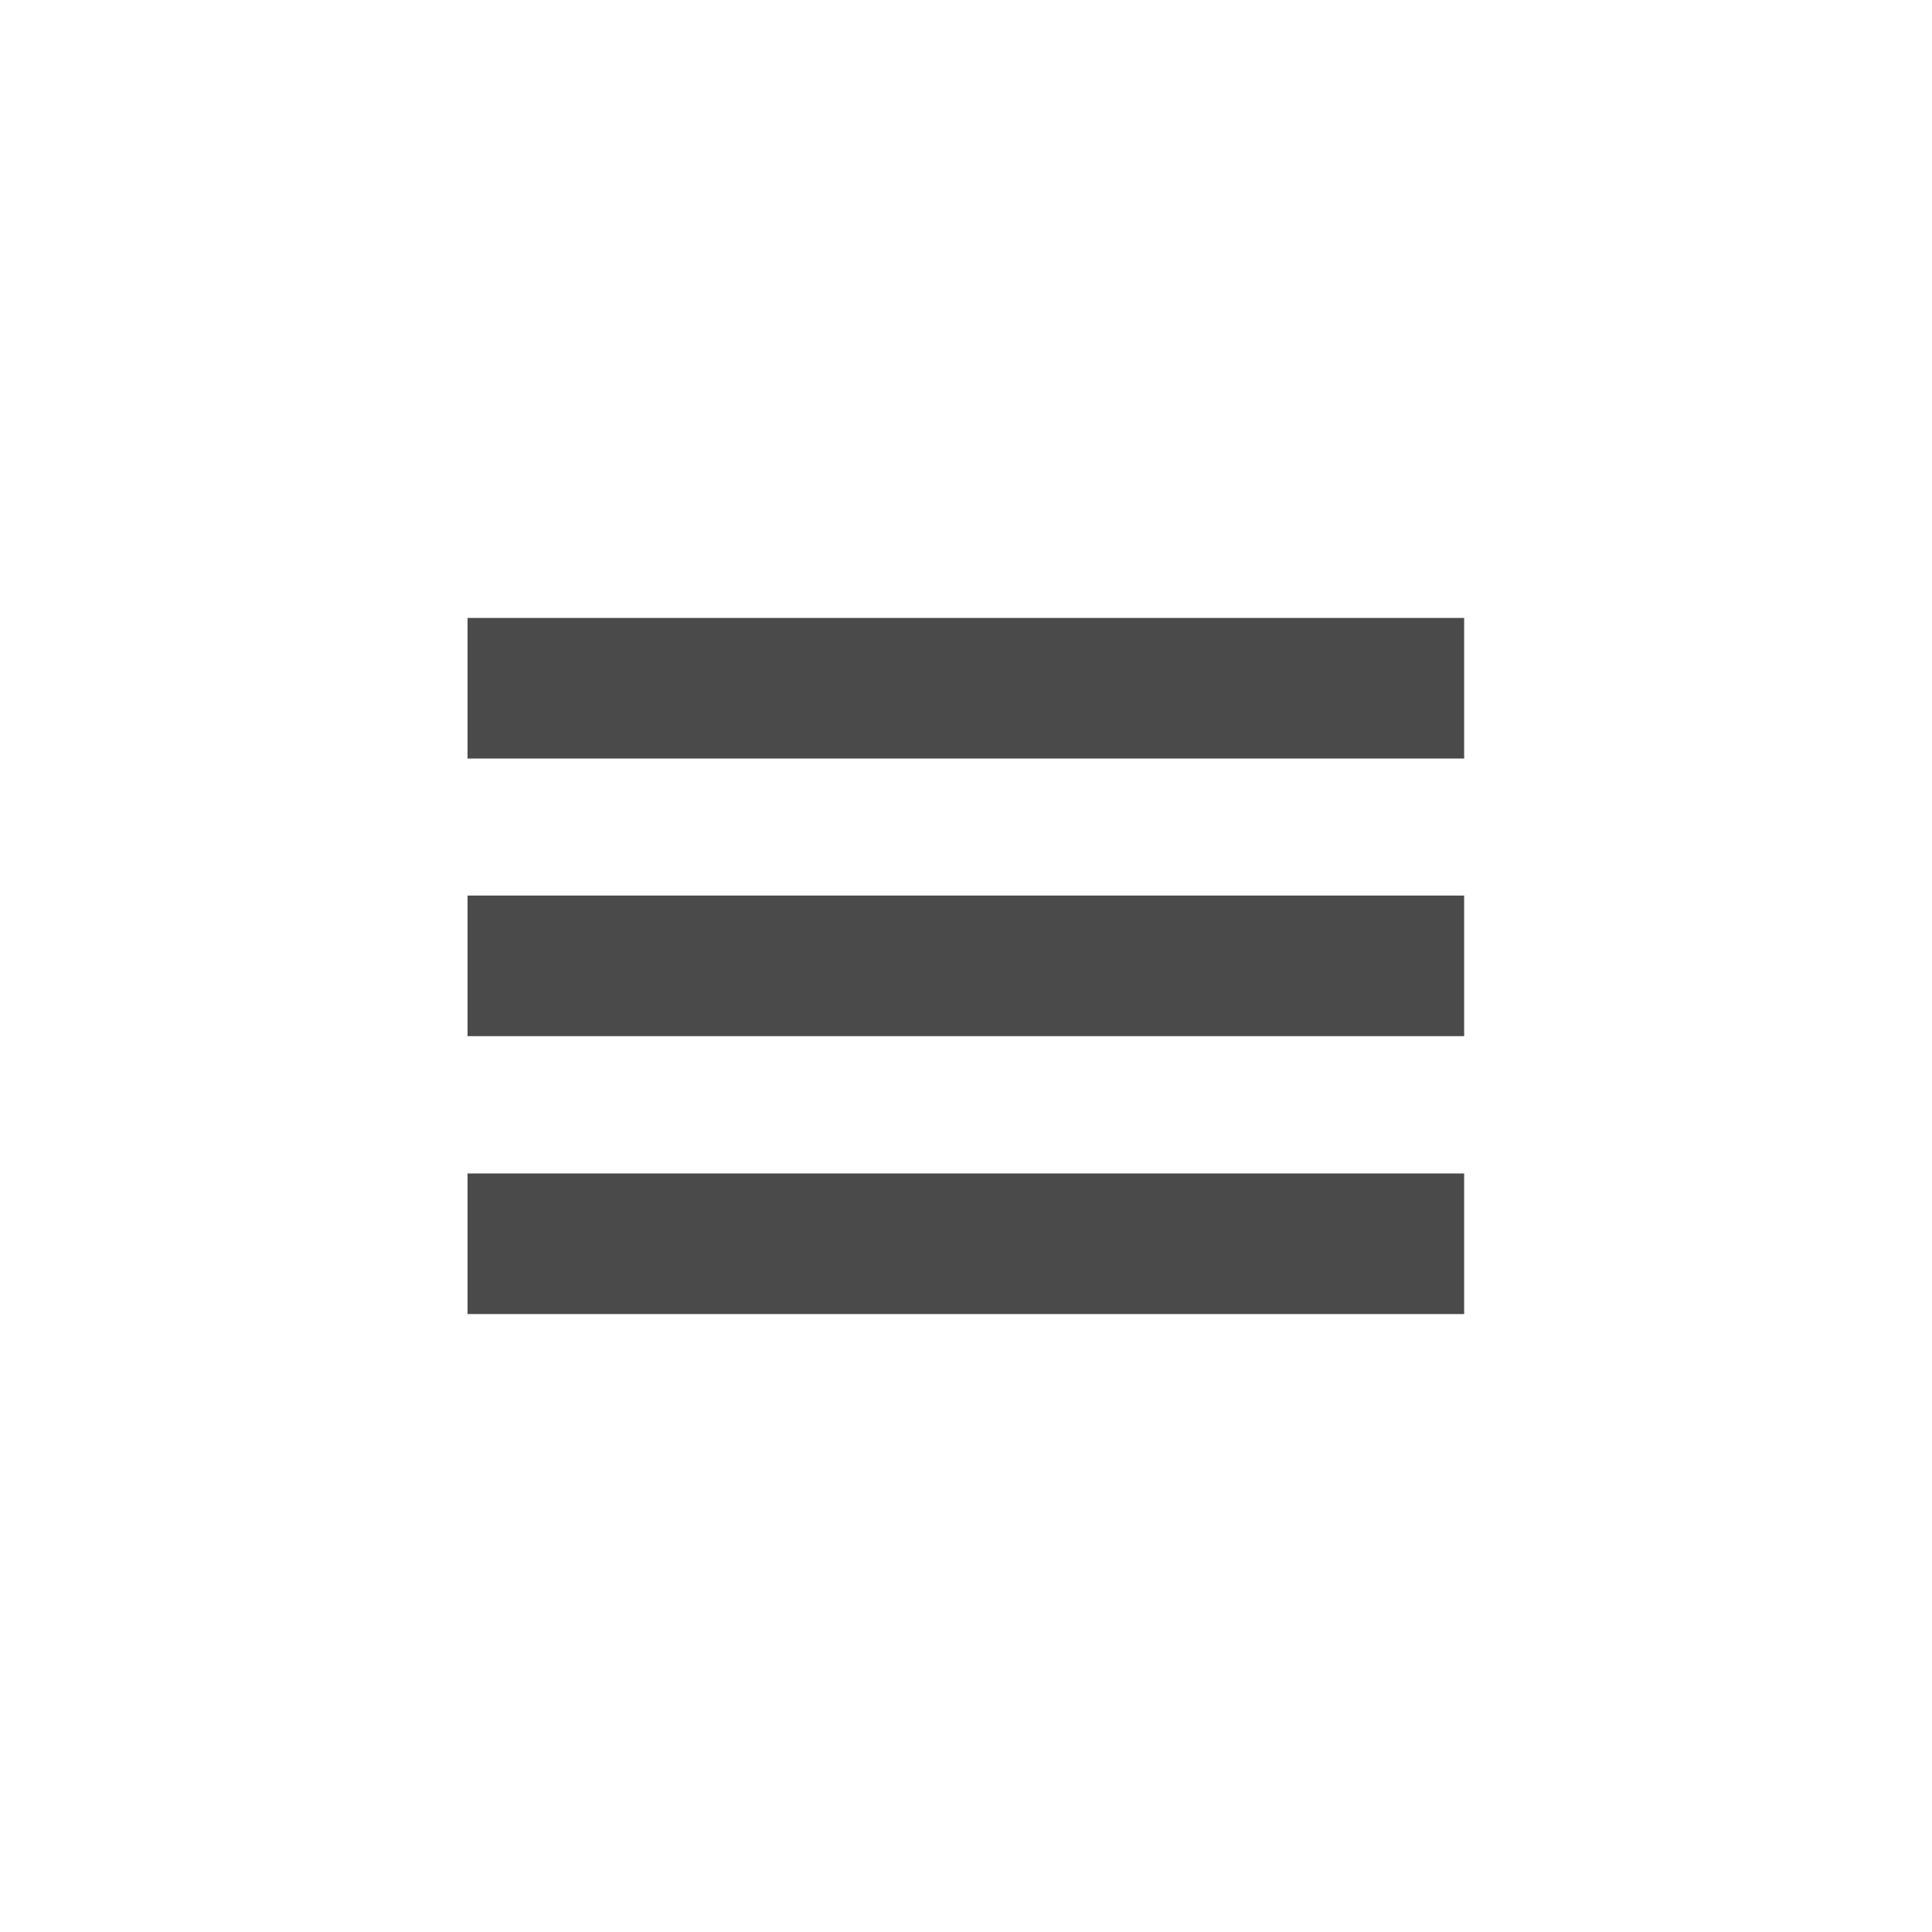
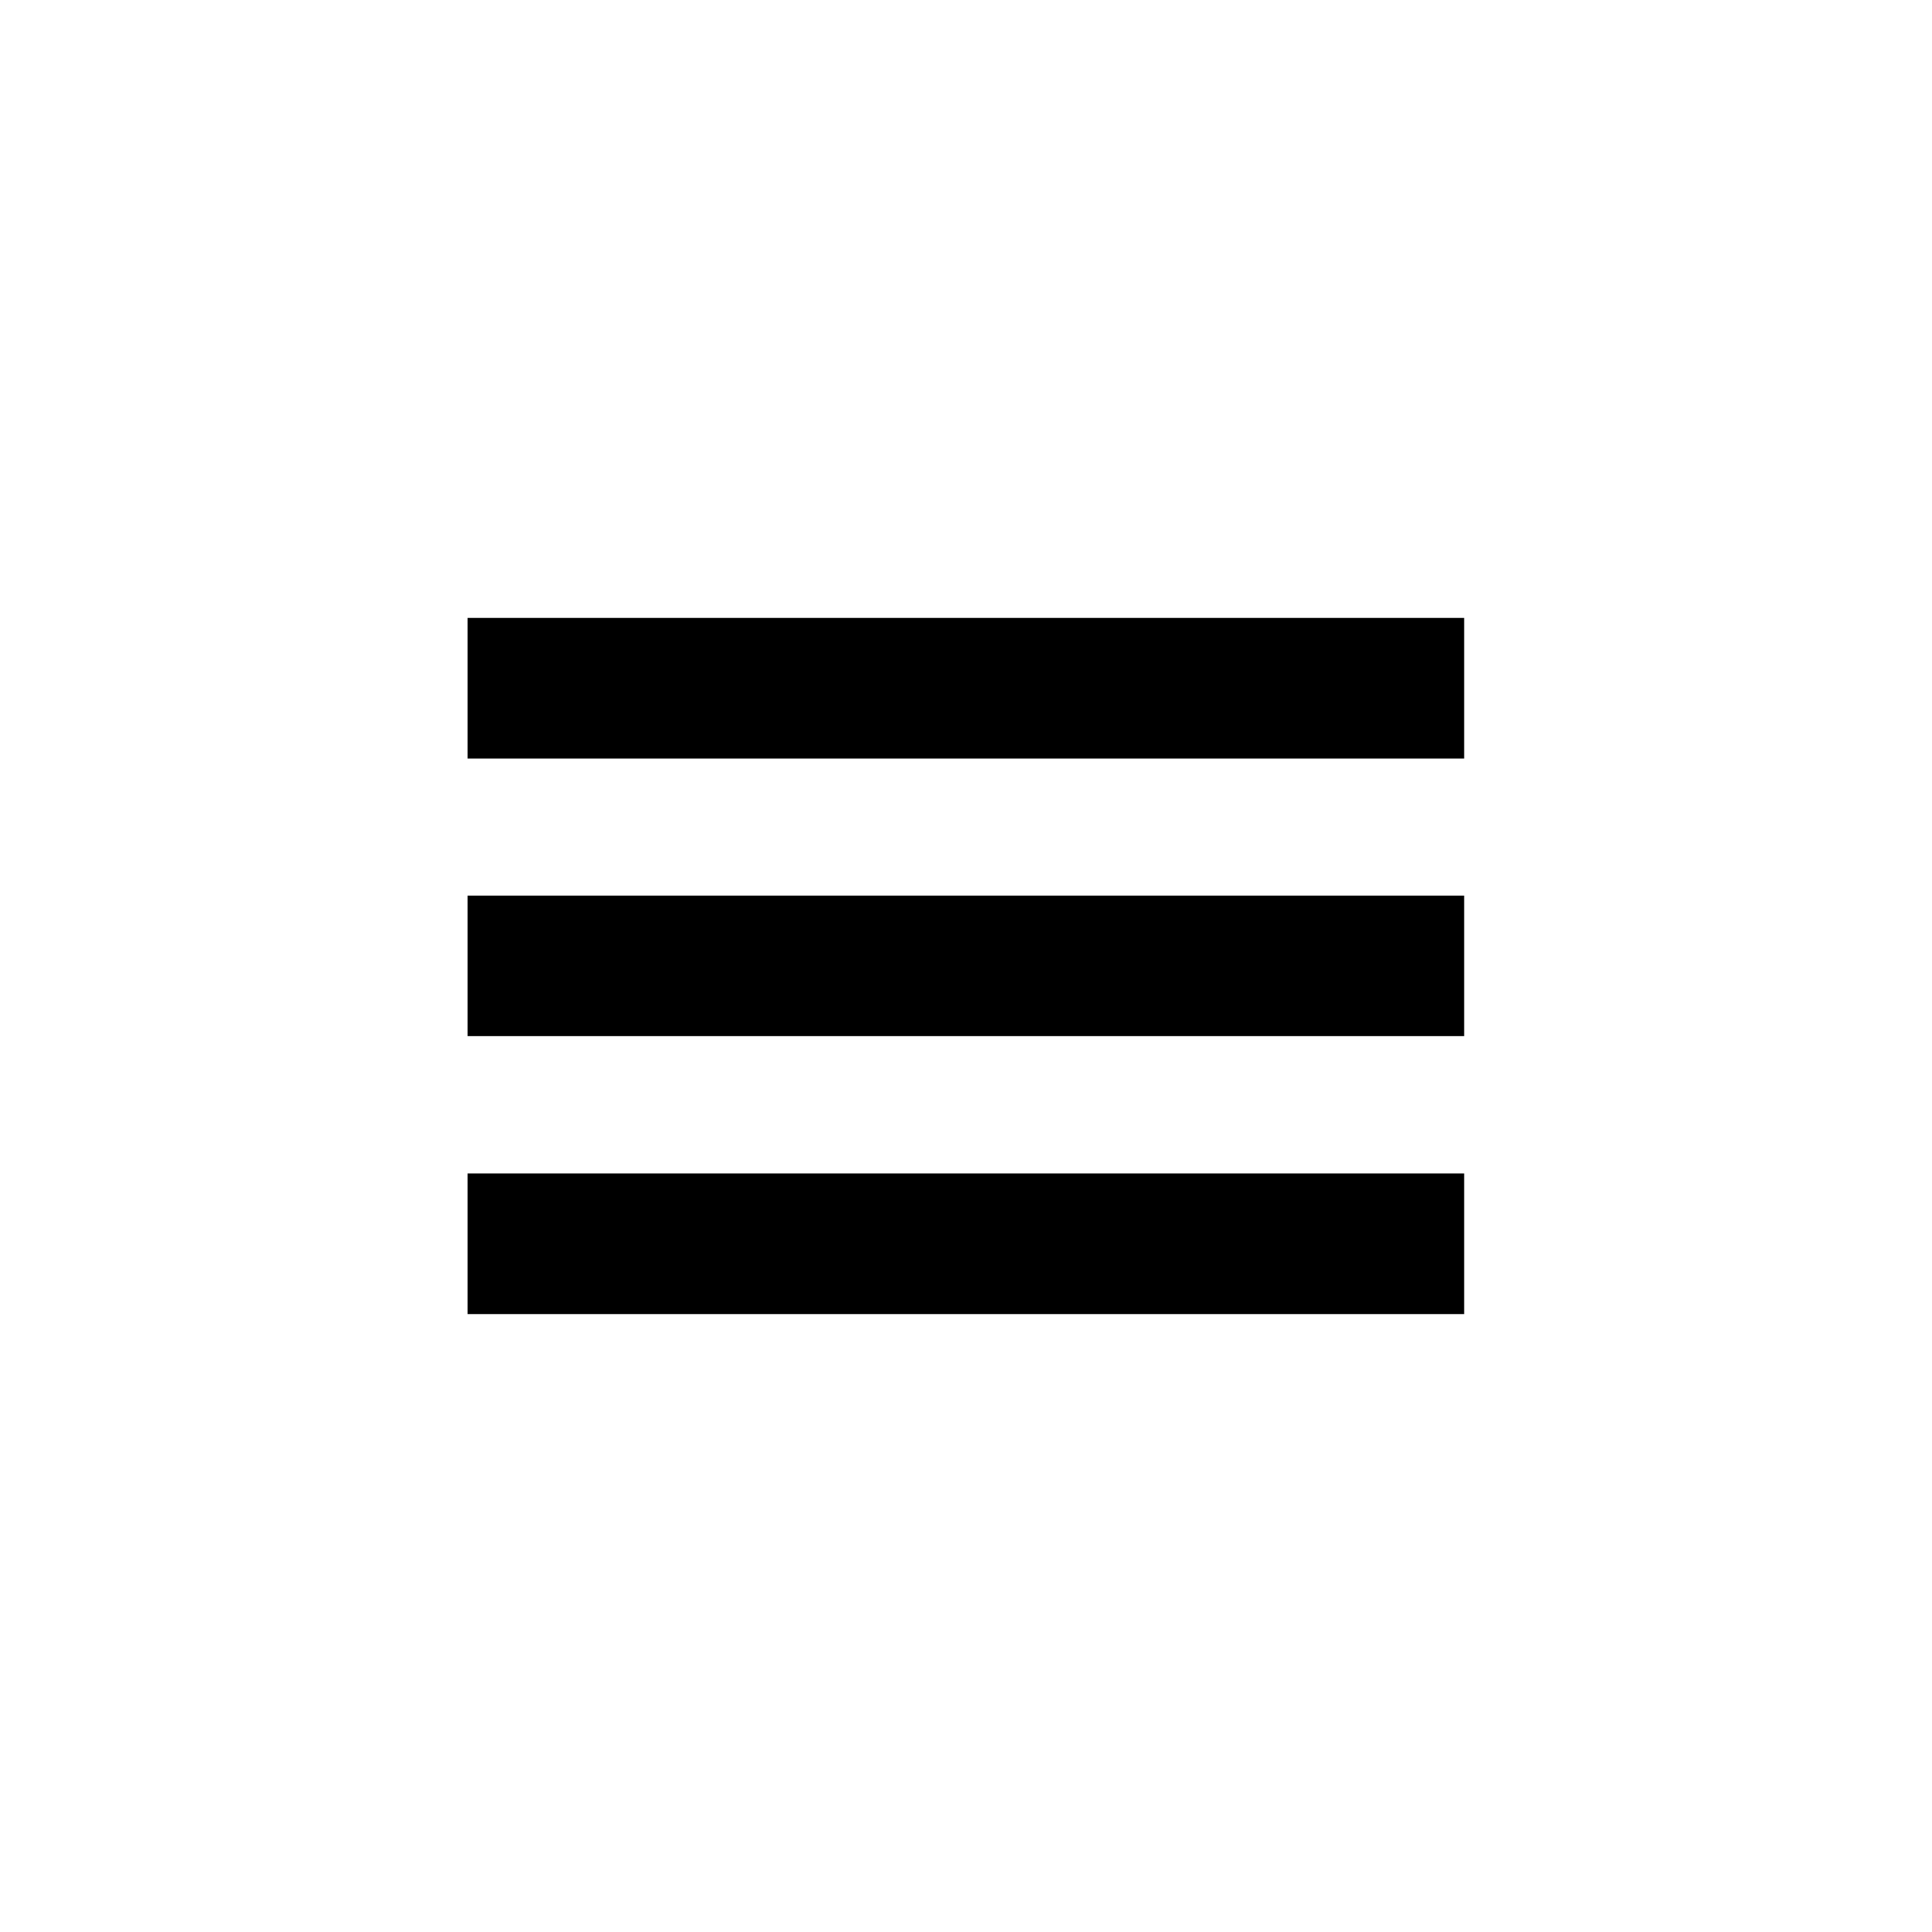
<svg xmlns="http://www.w3.org/2000/svg" version="1.1" id="Layer_1" x="0px" y="0px" viewBox="0 0 650 650" enable-background="new 0 0 650 650" xml:space="preserve">
  <g id="navicon">
-     <rect x="157.3" y="207.9" fill="#4A4A4A" width="335.3" height="47.3" />
-     <rect x="157.3" y="301.3" fill="#4A4A4A" width="335.3" height="47.3" />
-     <rect x="157.3" y="394.8" fill="#4A4A4A" width="335.3" height="47.3" />
+     <rect x="157.3" y="207.9" width="335.3" height="47.3" />
+     <rect x="157.3" y="301.3" width="335.3" height="47.3" />
+     <rect x="157.3" y="394.8" width="335.3" height="47.3" />
  </g>
</svg>
